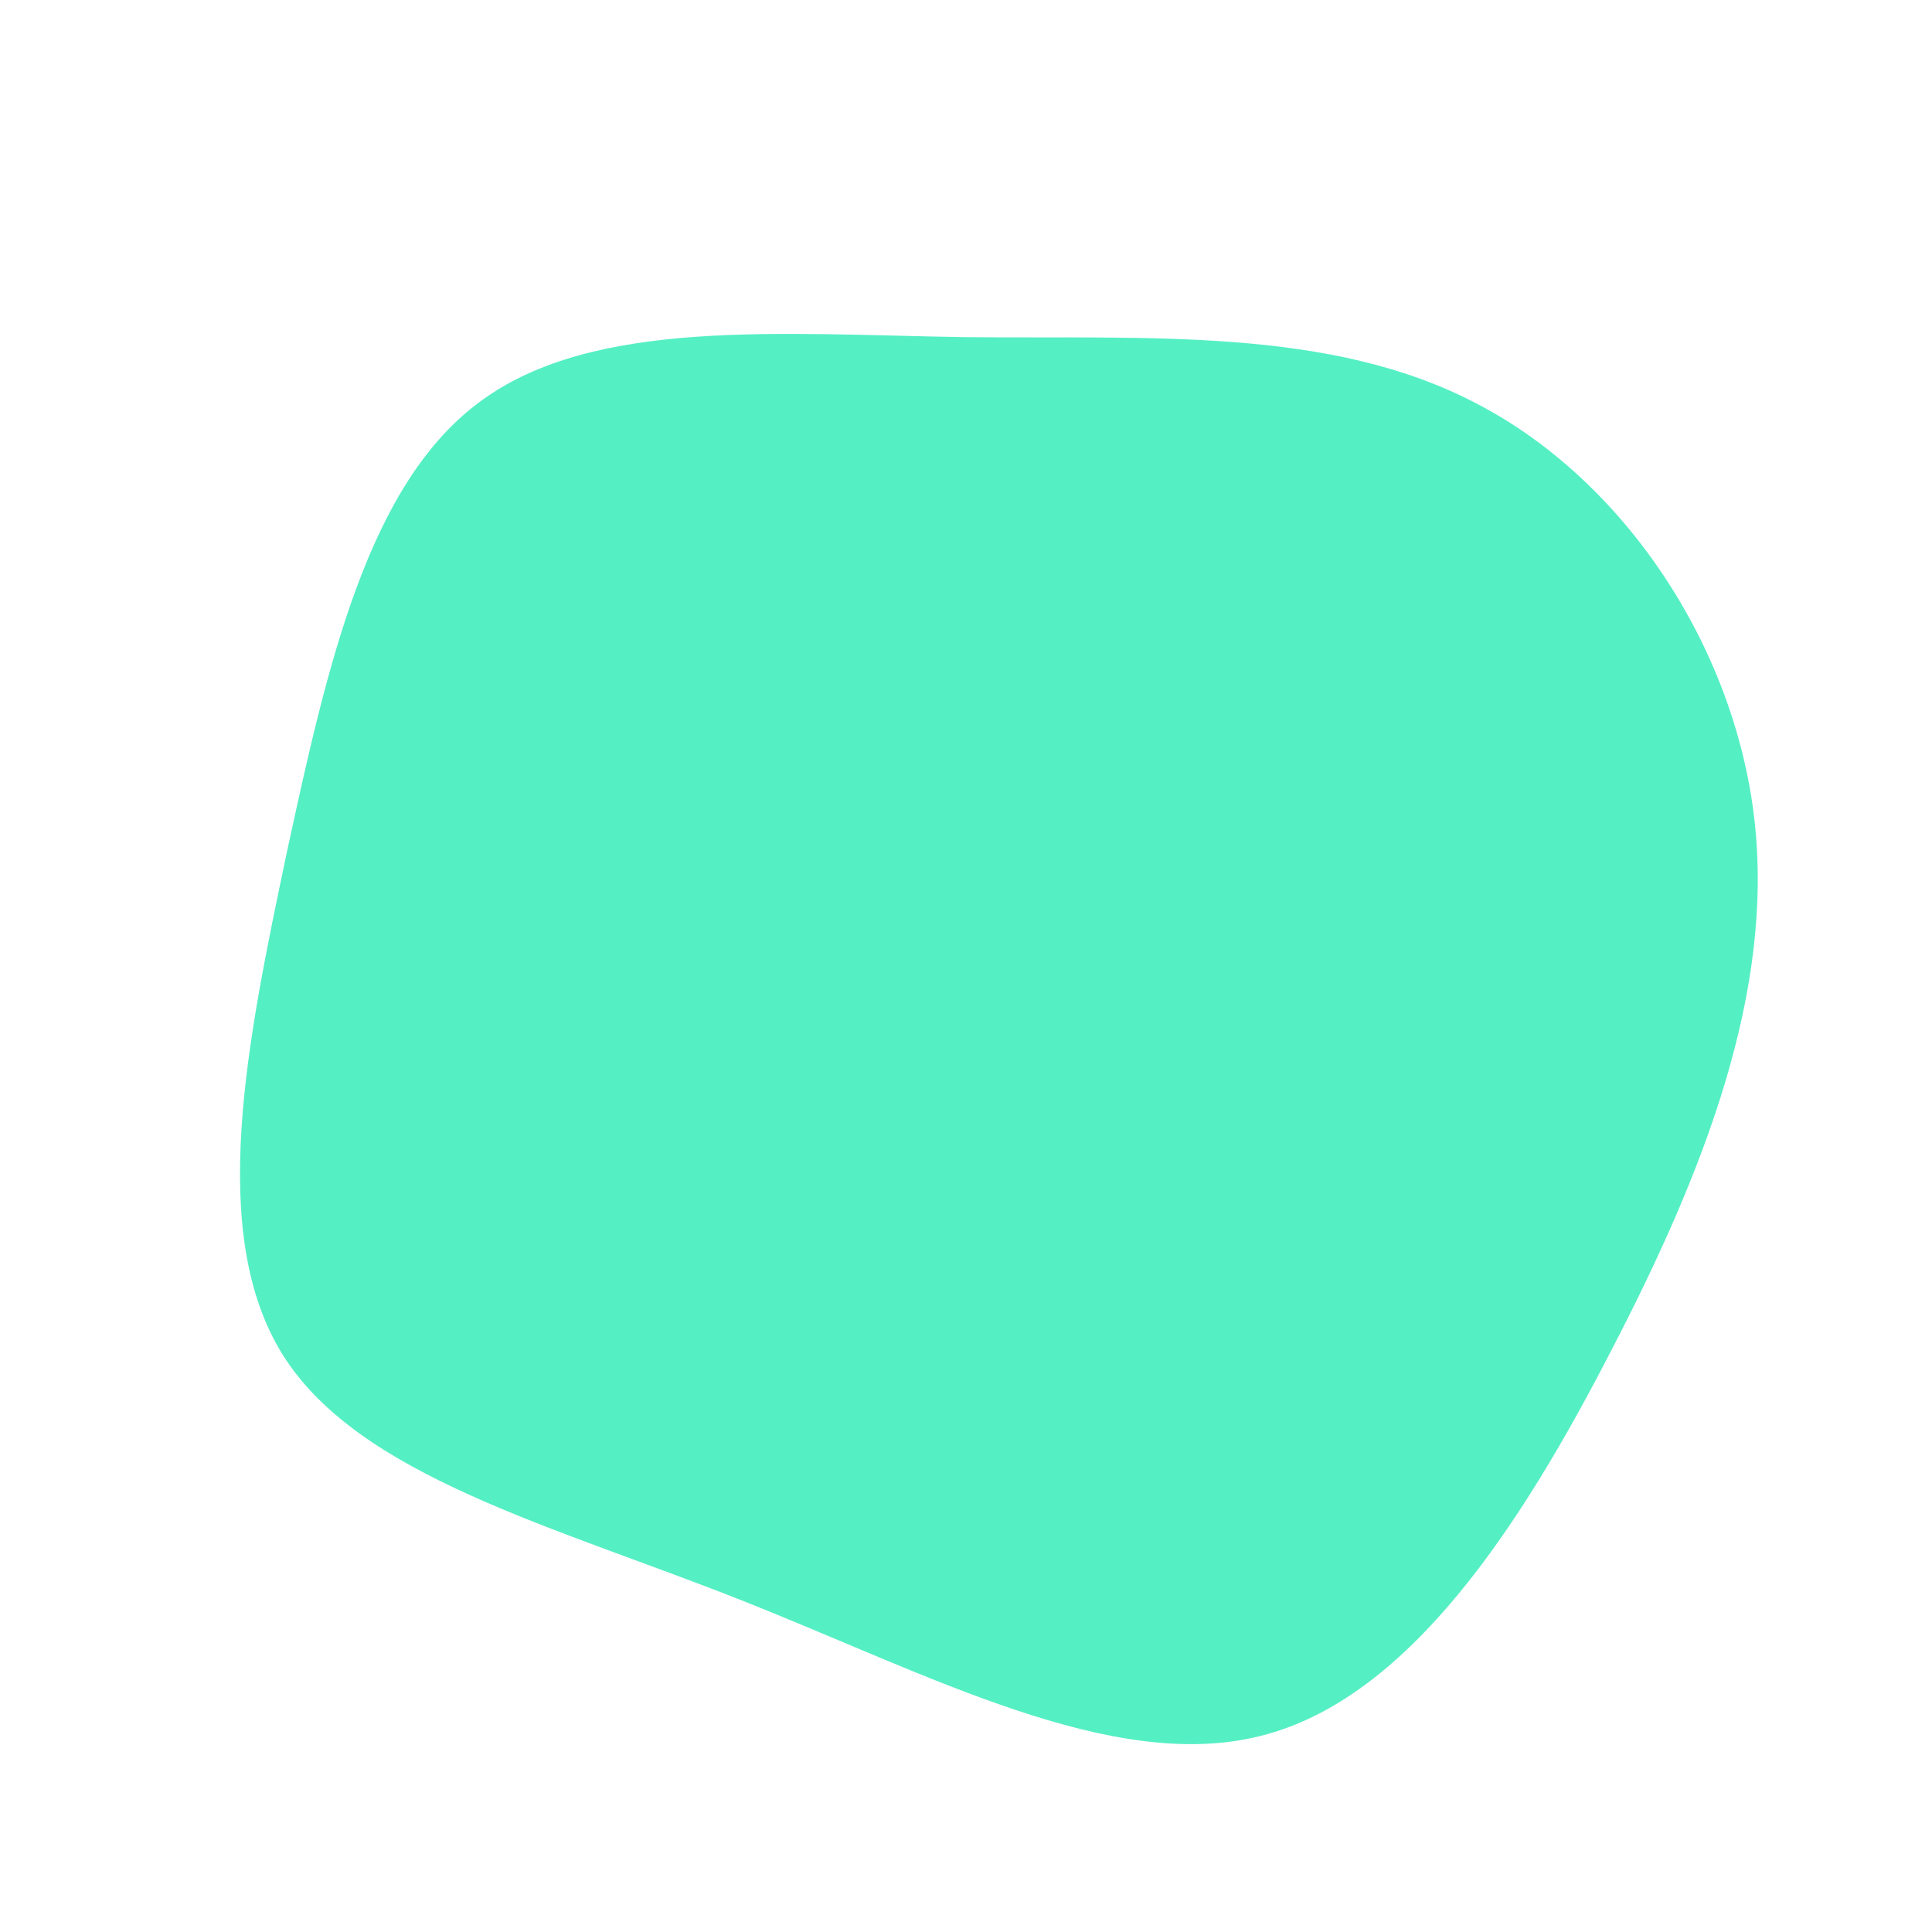
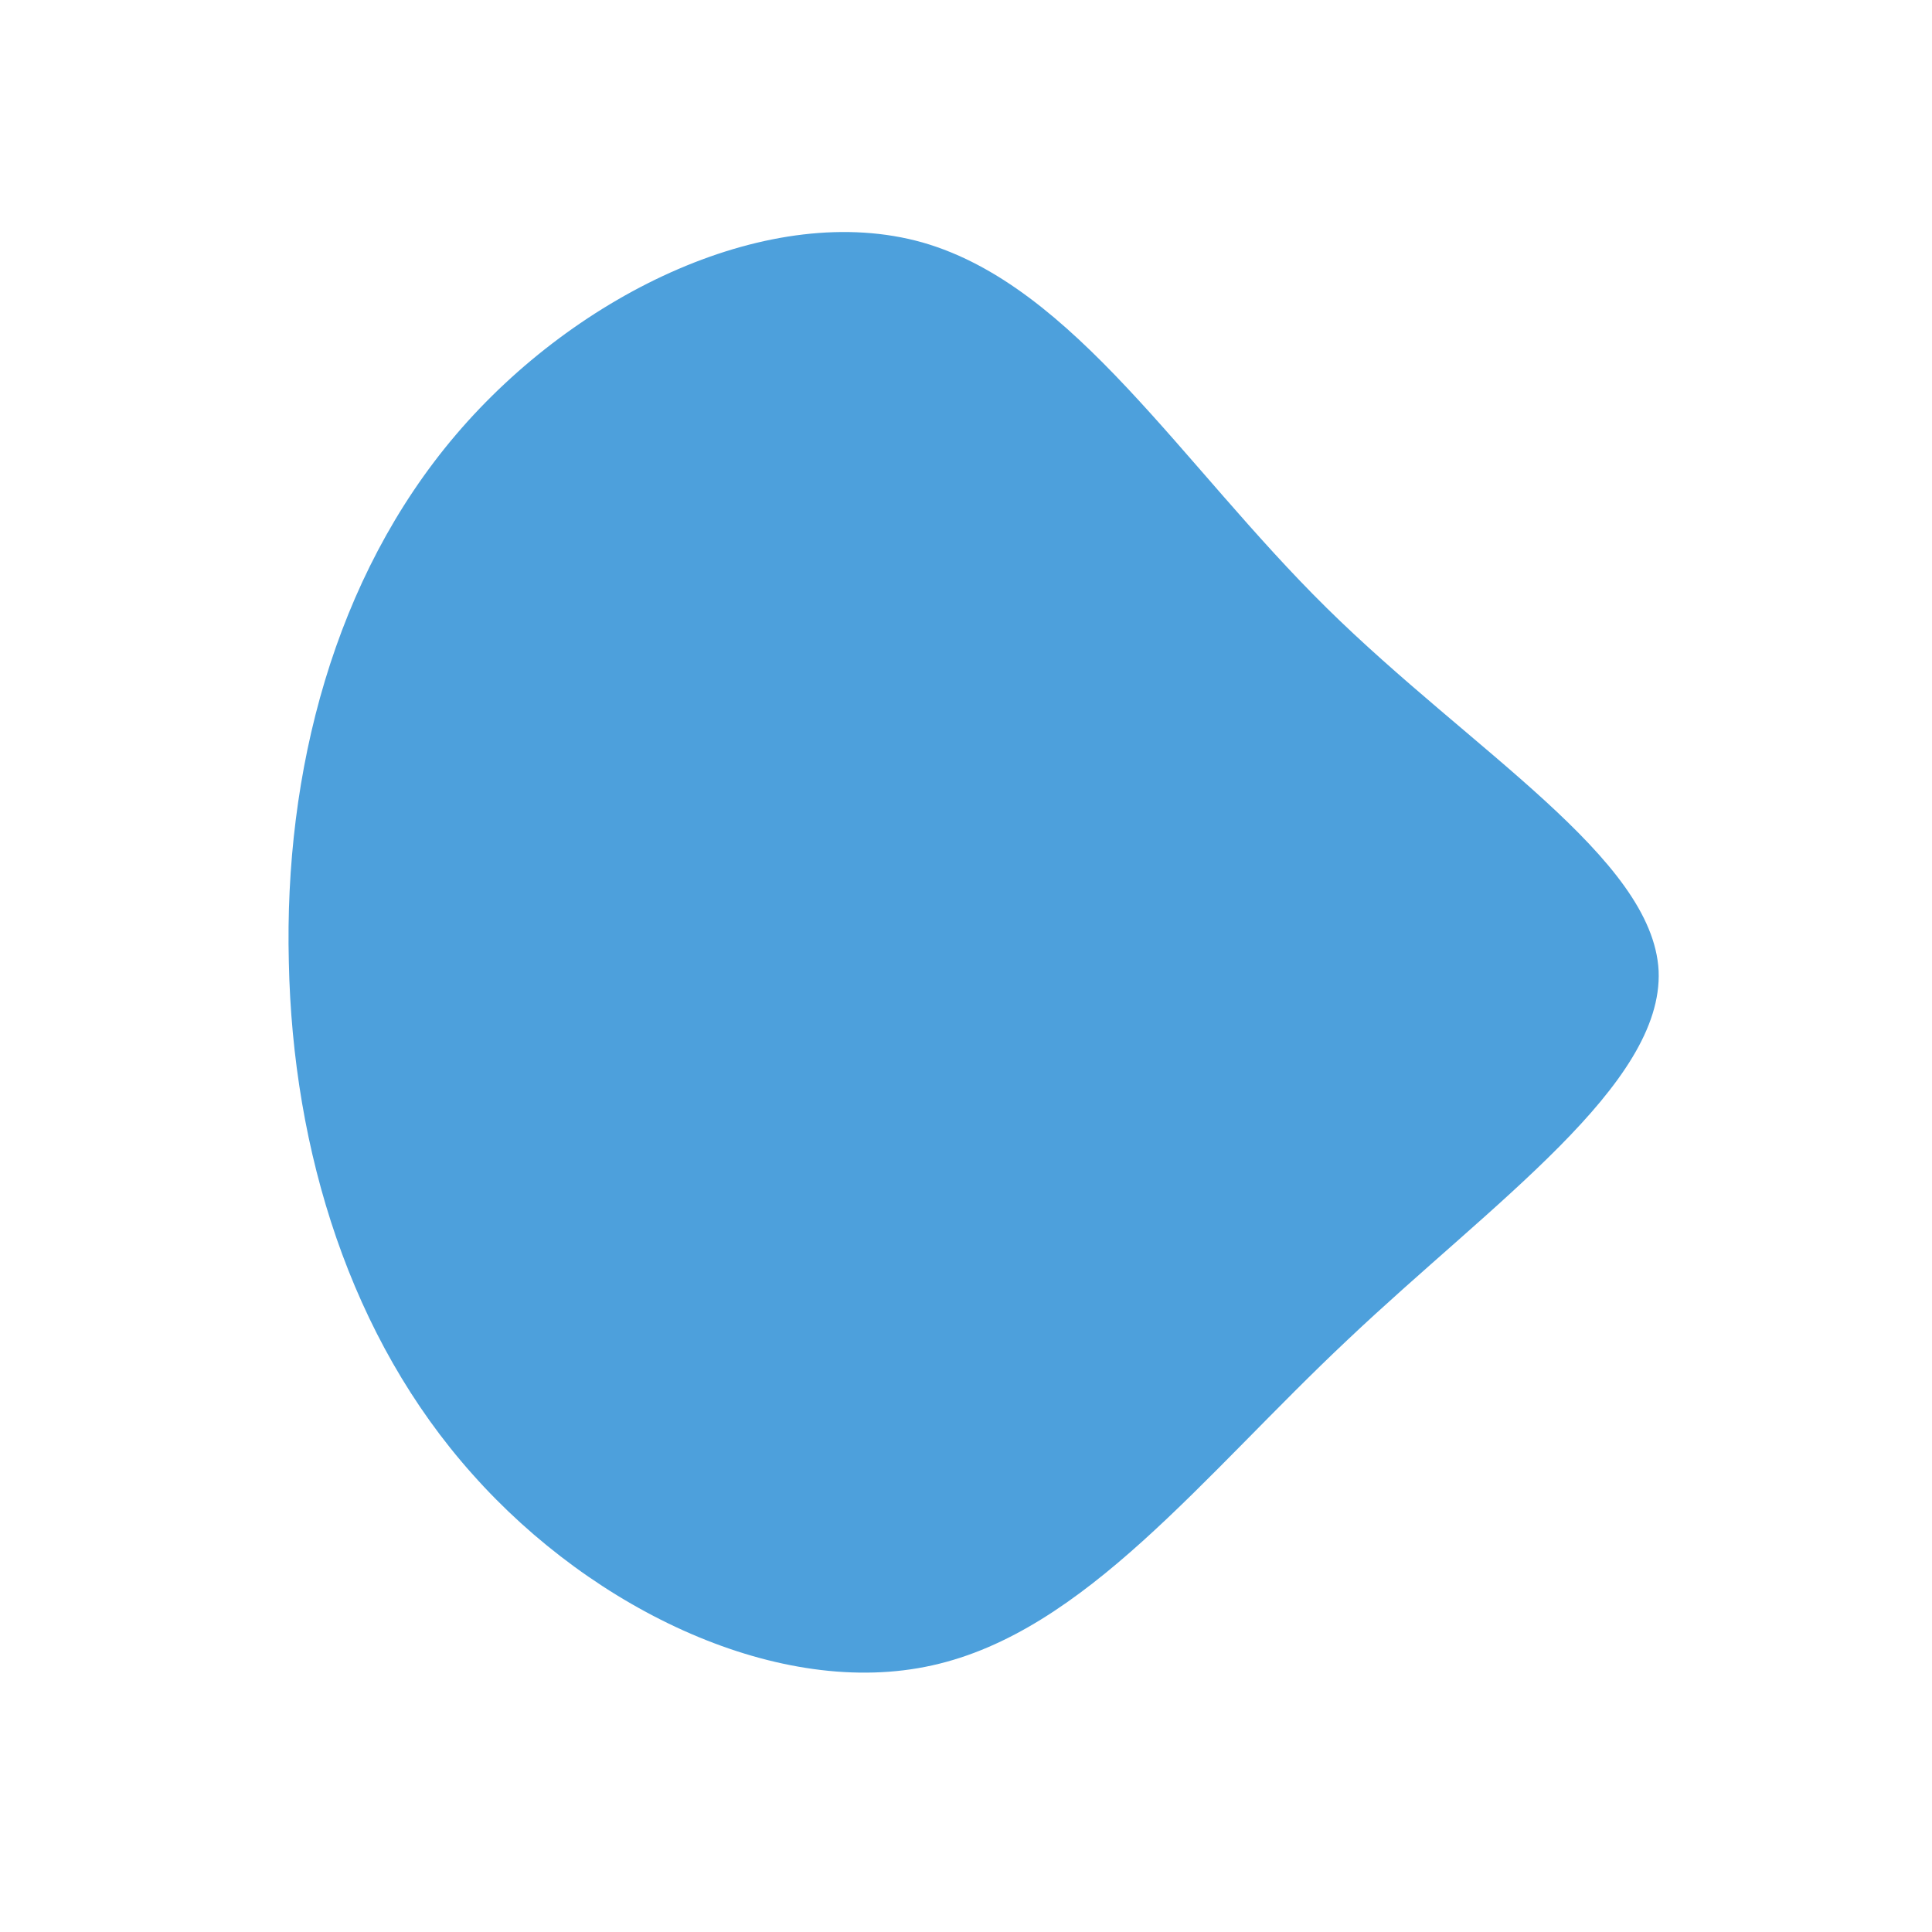
<svg xmlns="http://www.w3.org/2000/svg" viewBox="0 0 200 200">
-   <path fill="#55EFC4" d="M52.9,-58.2C68.1,-50.3,79.5,-33.2,81.6,-15.3C83.7,2.6,76.4,21.3,66.9,39.6C57.5,57.9,45.8,75.9,30.5,79.7C15.1,83.6,-3.9,73.3,-23.4,65.6C-42.9,57.9,-62.8,52.8,-70.7,40.3C-78.6,27.7,-74.4,7.7,-70.3,-11.8C-66.1,-31.2,-61.9,-50,-50.2,-58.5C-38.5,-67.1,-19.2,-65.4,-0.2,-65.1C18.9,-64.9,37.7,-66.2,52.9,-58.2Z" transform="translate(100 100)" />
+   <path fill="#4DA0DC" d="M37.3,-37.1C52.3,-22.3,71.1,-11.2,71.7,0.5C72.2,12.3,54.5,24.5,39.5,38.7C24.5,52.8,12.3,68.9,-3.5,72.4C-19.2,75.9,-38.5,66.8,-51.1,52.6C-63.7,38.5,-69.7,19.2,-70.1,-0.4C-70.6,-20.1,-65.4,-40.2,-52.8,-55C-40.2,-69.8,-20.1,-79.3,-4.5,-74.9C11.2,-70.4,22.3,-51.9,37.3,-37.1Z" transform="translate(100 100)" />
</svg>
